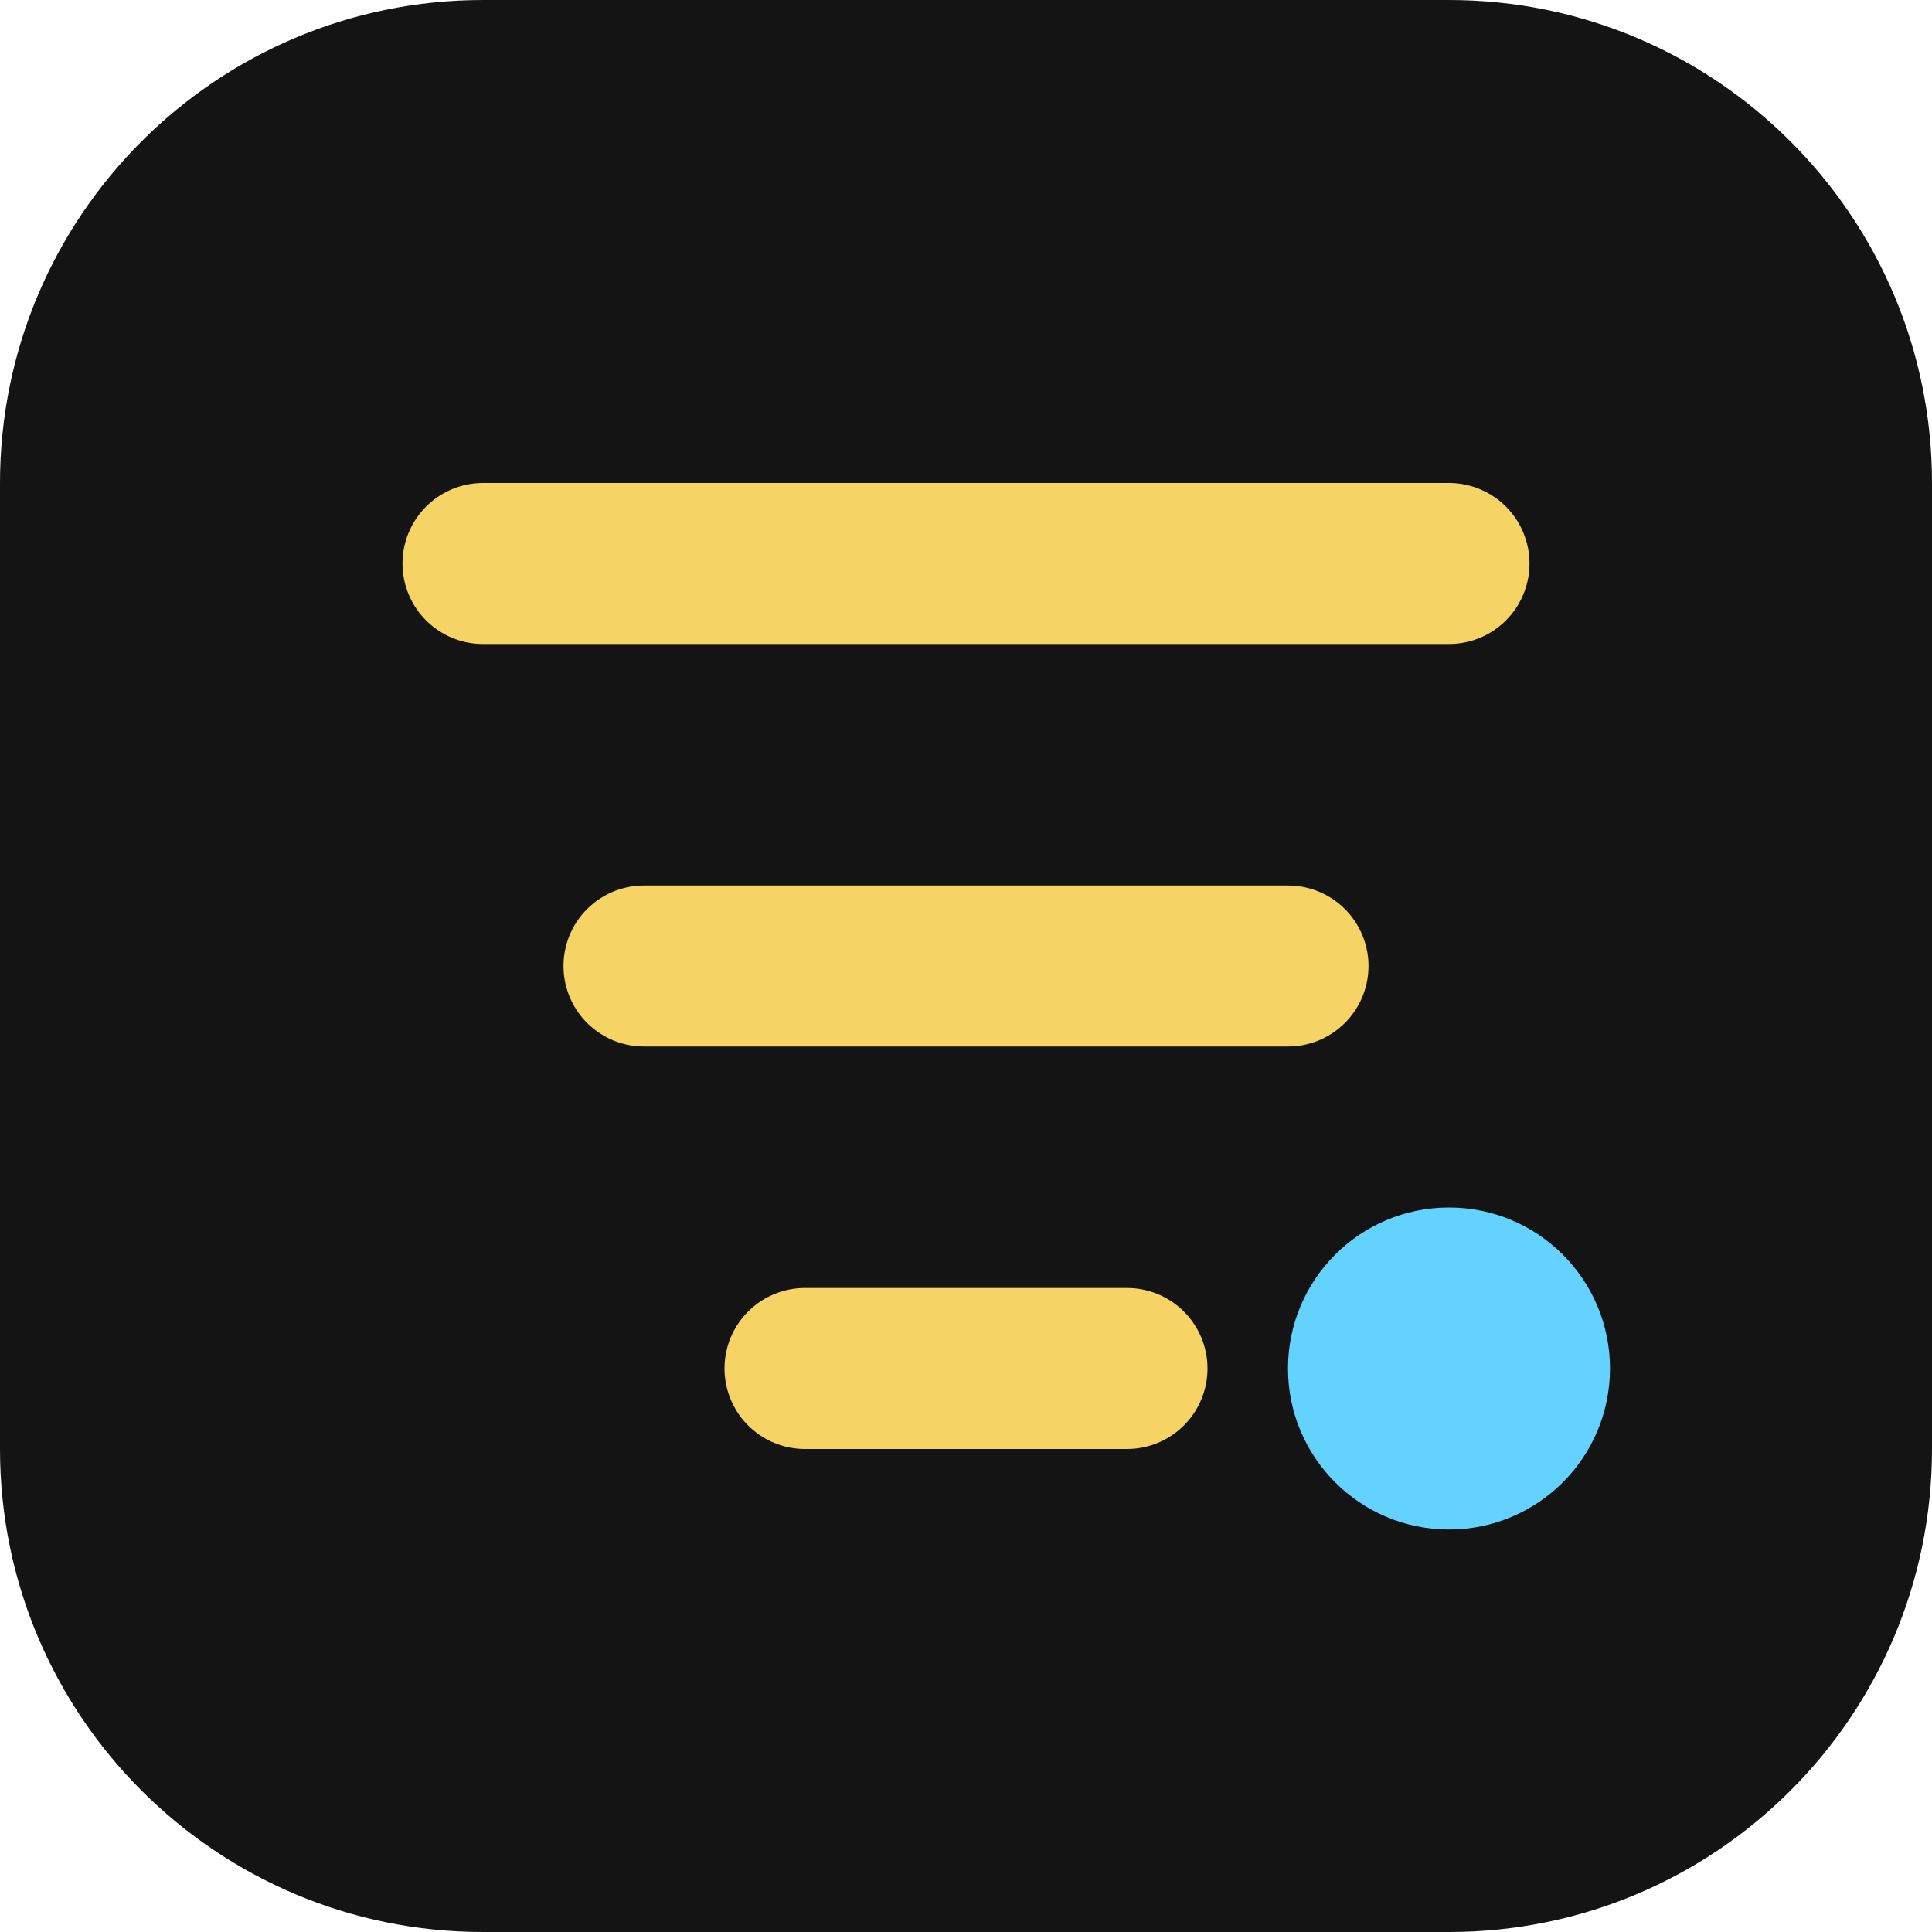
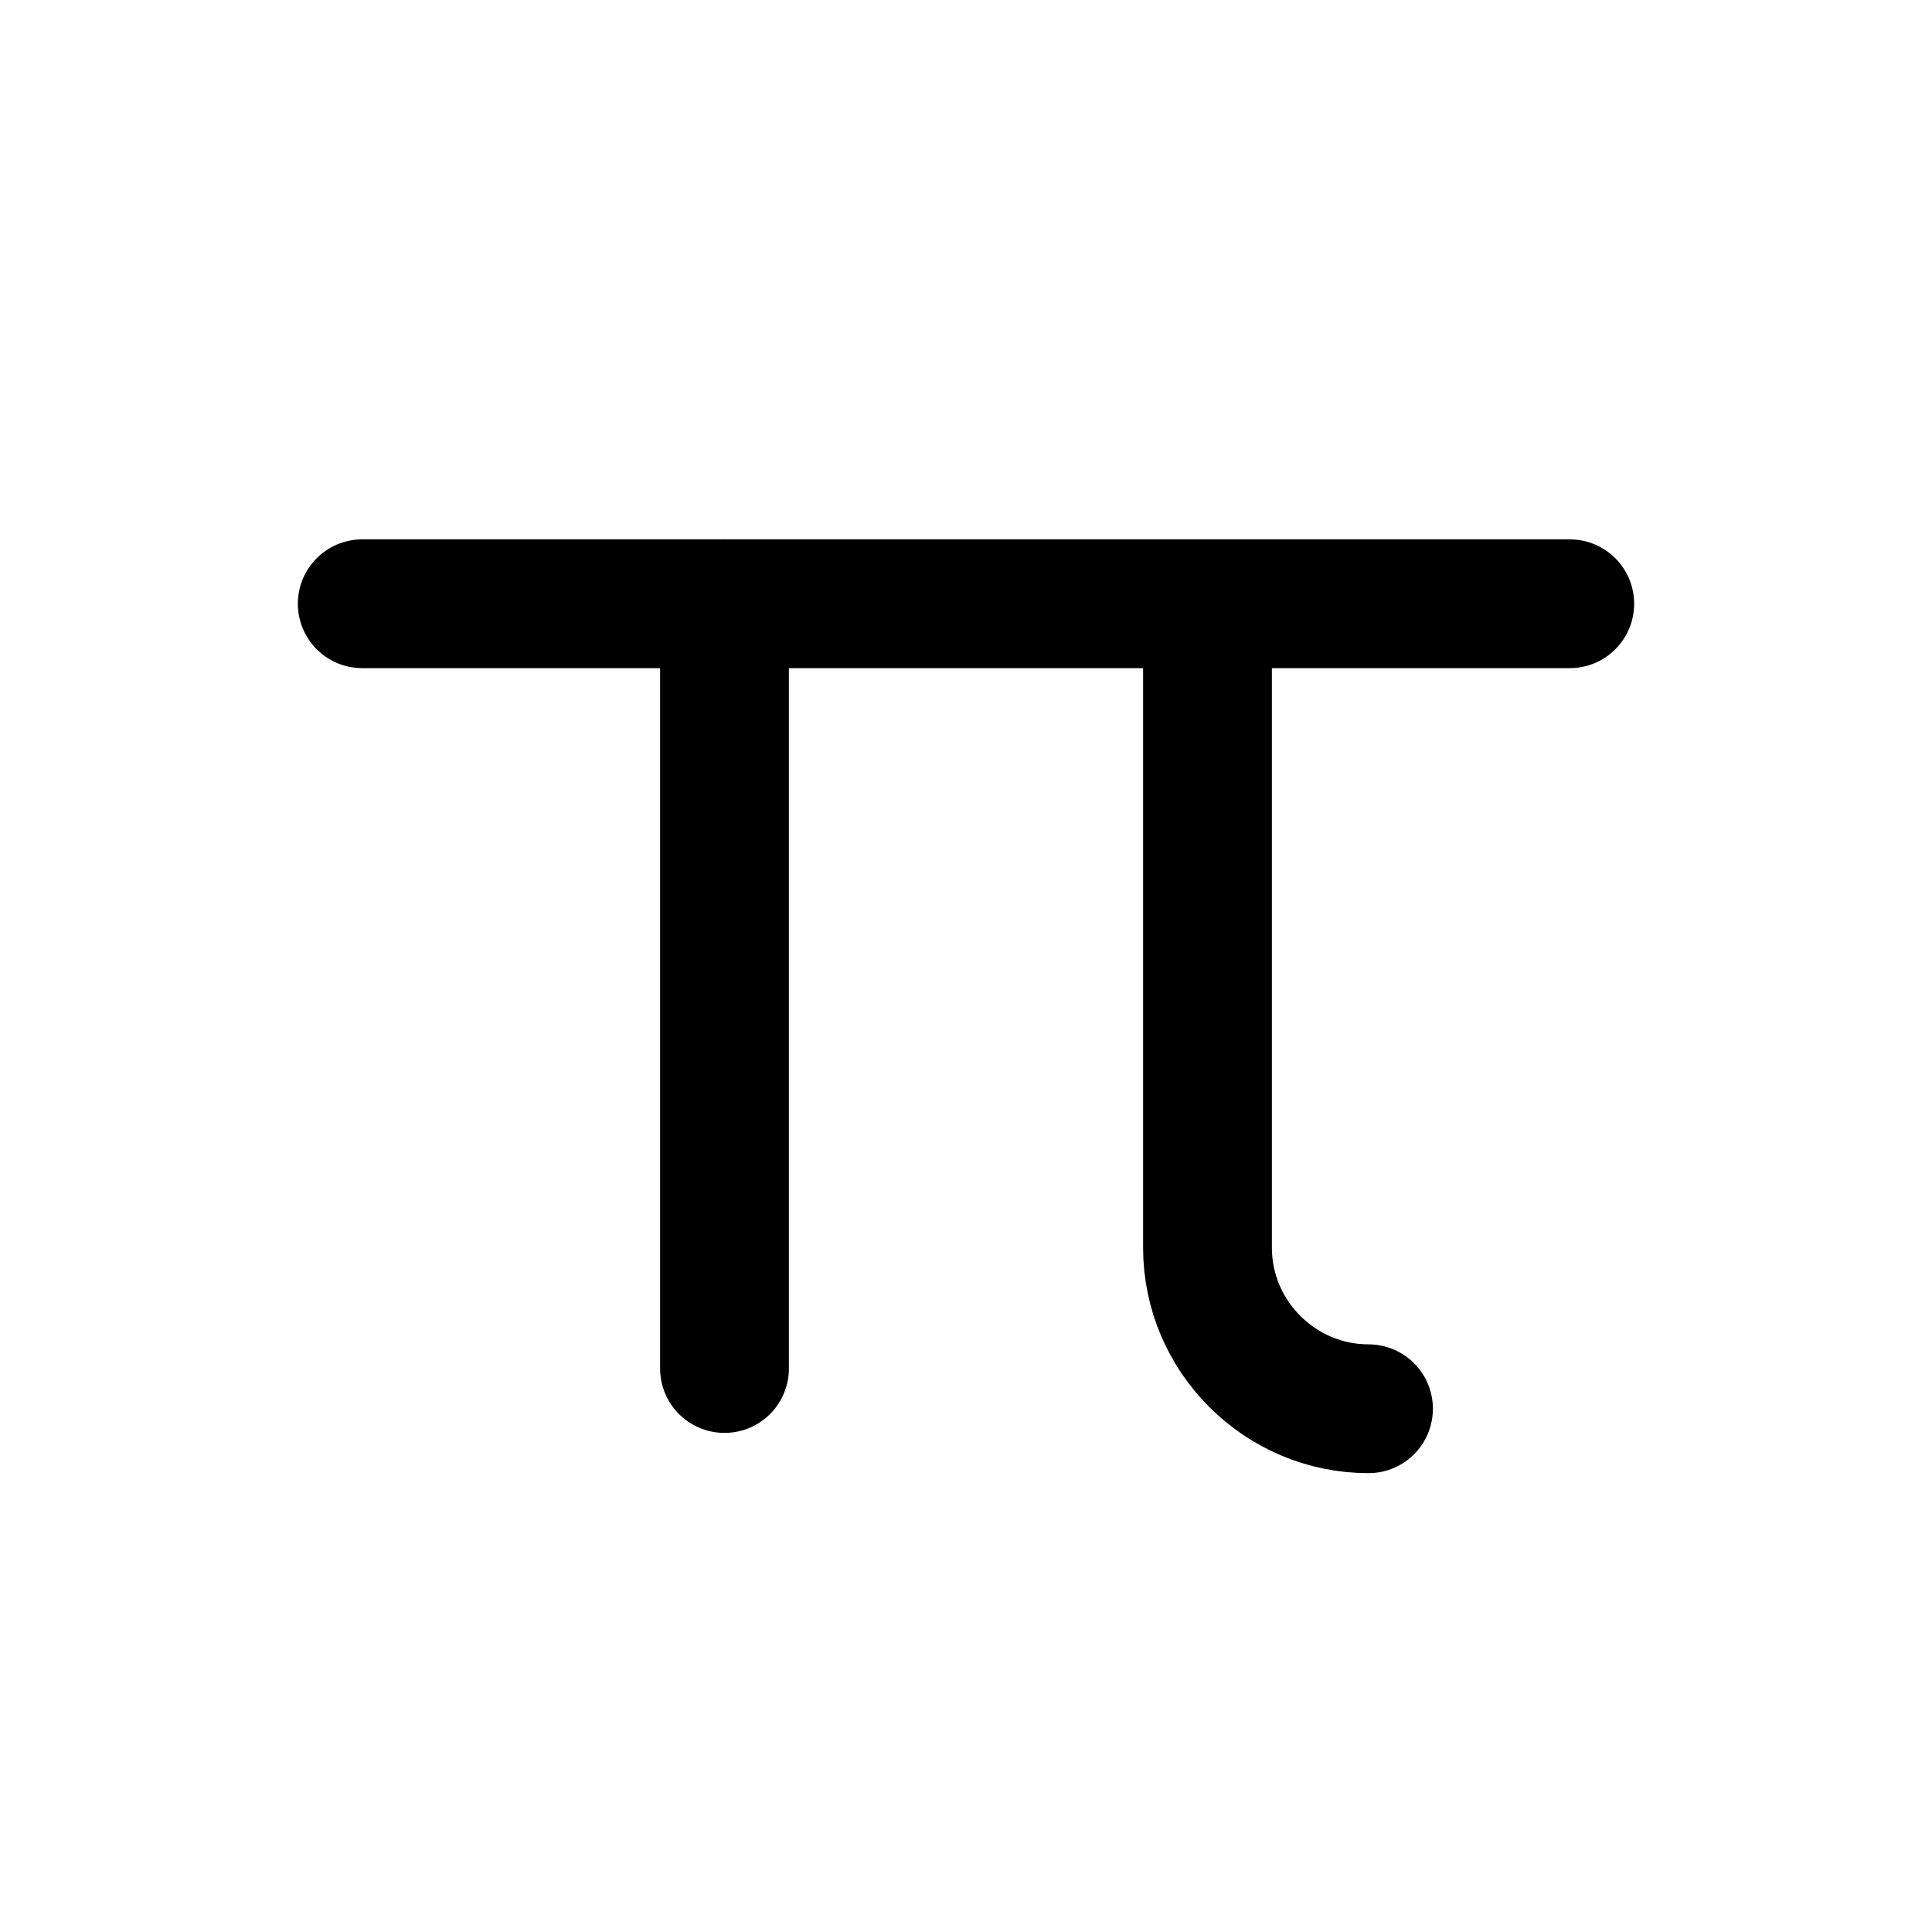
- <svg xmlns="http://www.w3.org/2000/svg" viewBox="0 0 24 24" fill="none">
-   <rect width="24" height="24" rx="6" fill="#141414" />
-   <path d="M6 7h12M8 12h8M10 17h4" stroke="#f6d365" stroke-width="2" stroke-linecap="round" />
-   <circle cx="18" cy="17" r="2" fill="#64d2ff" />
+ <svg xmlns="http://www.w3.org/2000/svg" viewBox="0 0 24 24" width="24" height="24">
+   <g fill="none" stroke="currentColor" stroke-width="1.6" stroke-linecap="round" stroke-linejoin="round">
+     <path d="M4.5 7.5 H19.5" />
+     <path d="M9 7.5 V17" />
+     <path d="M15 7.5 V15.5 C15 16.6 15.9 17.5 17 17.5" />
+   </g>
</svg>
